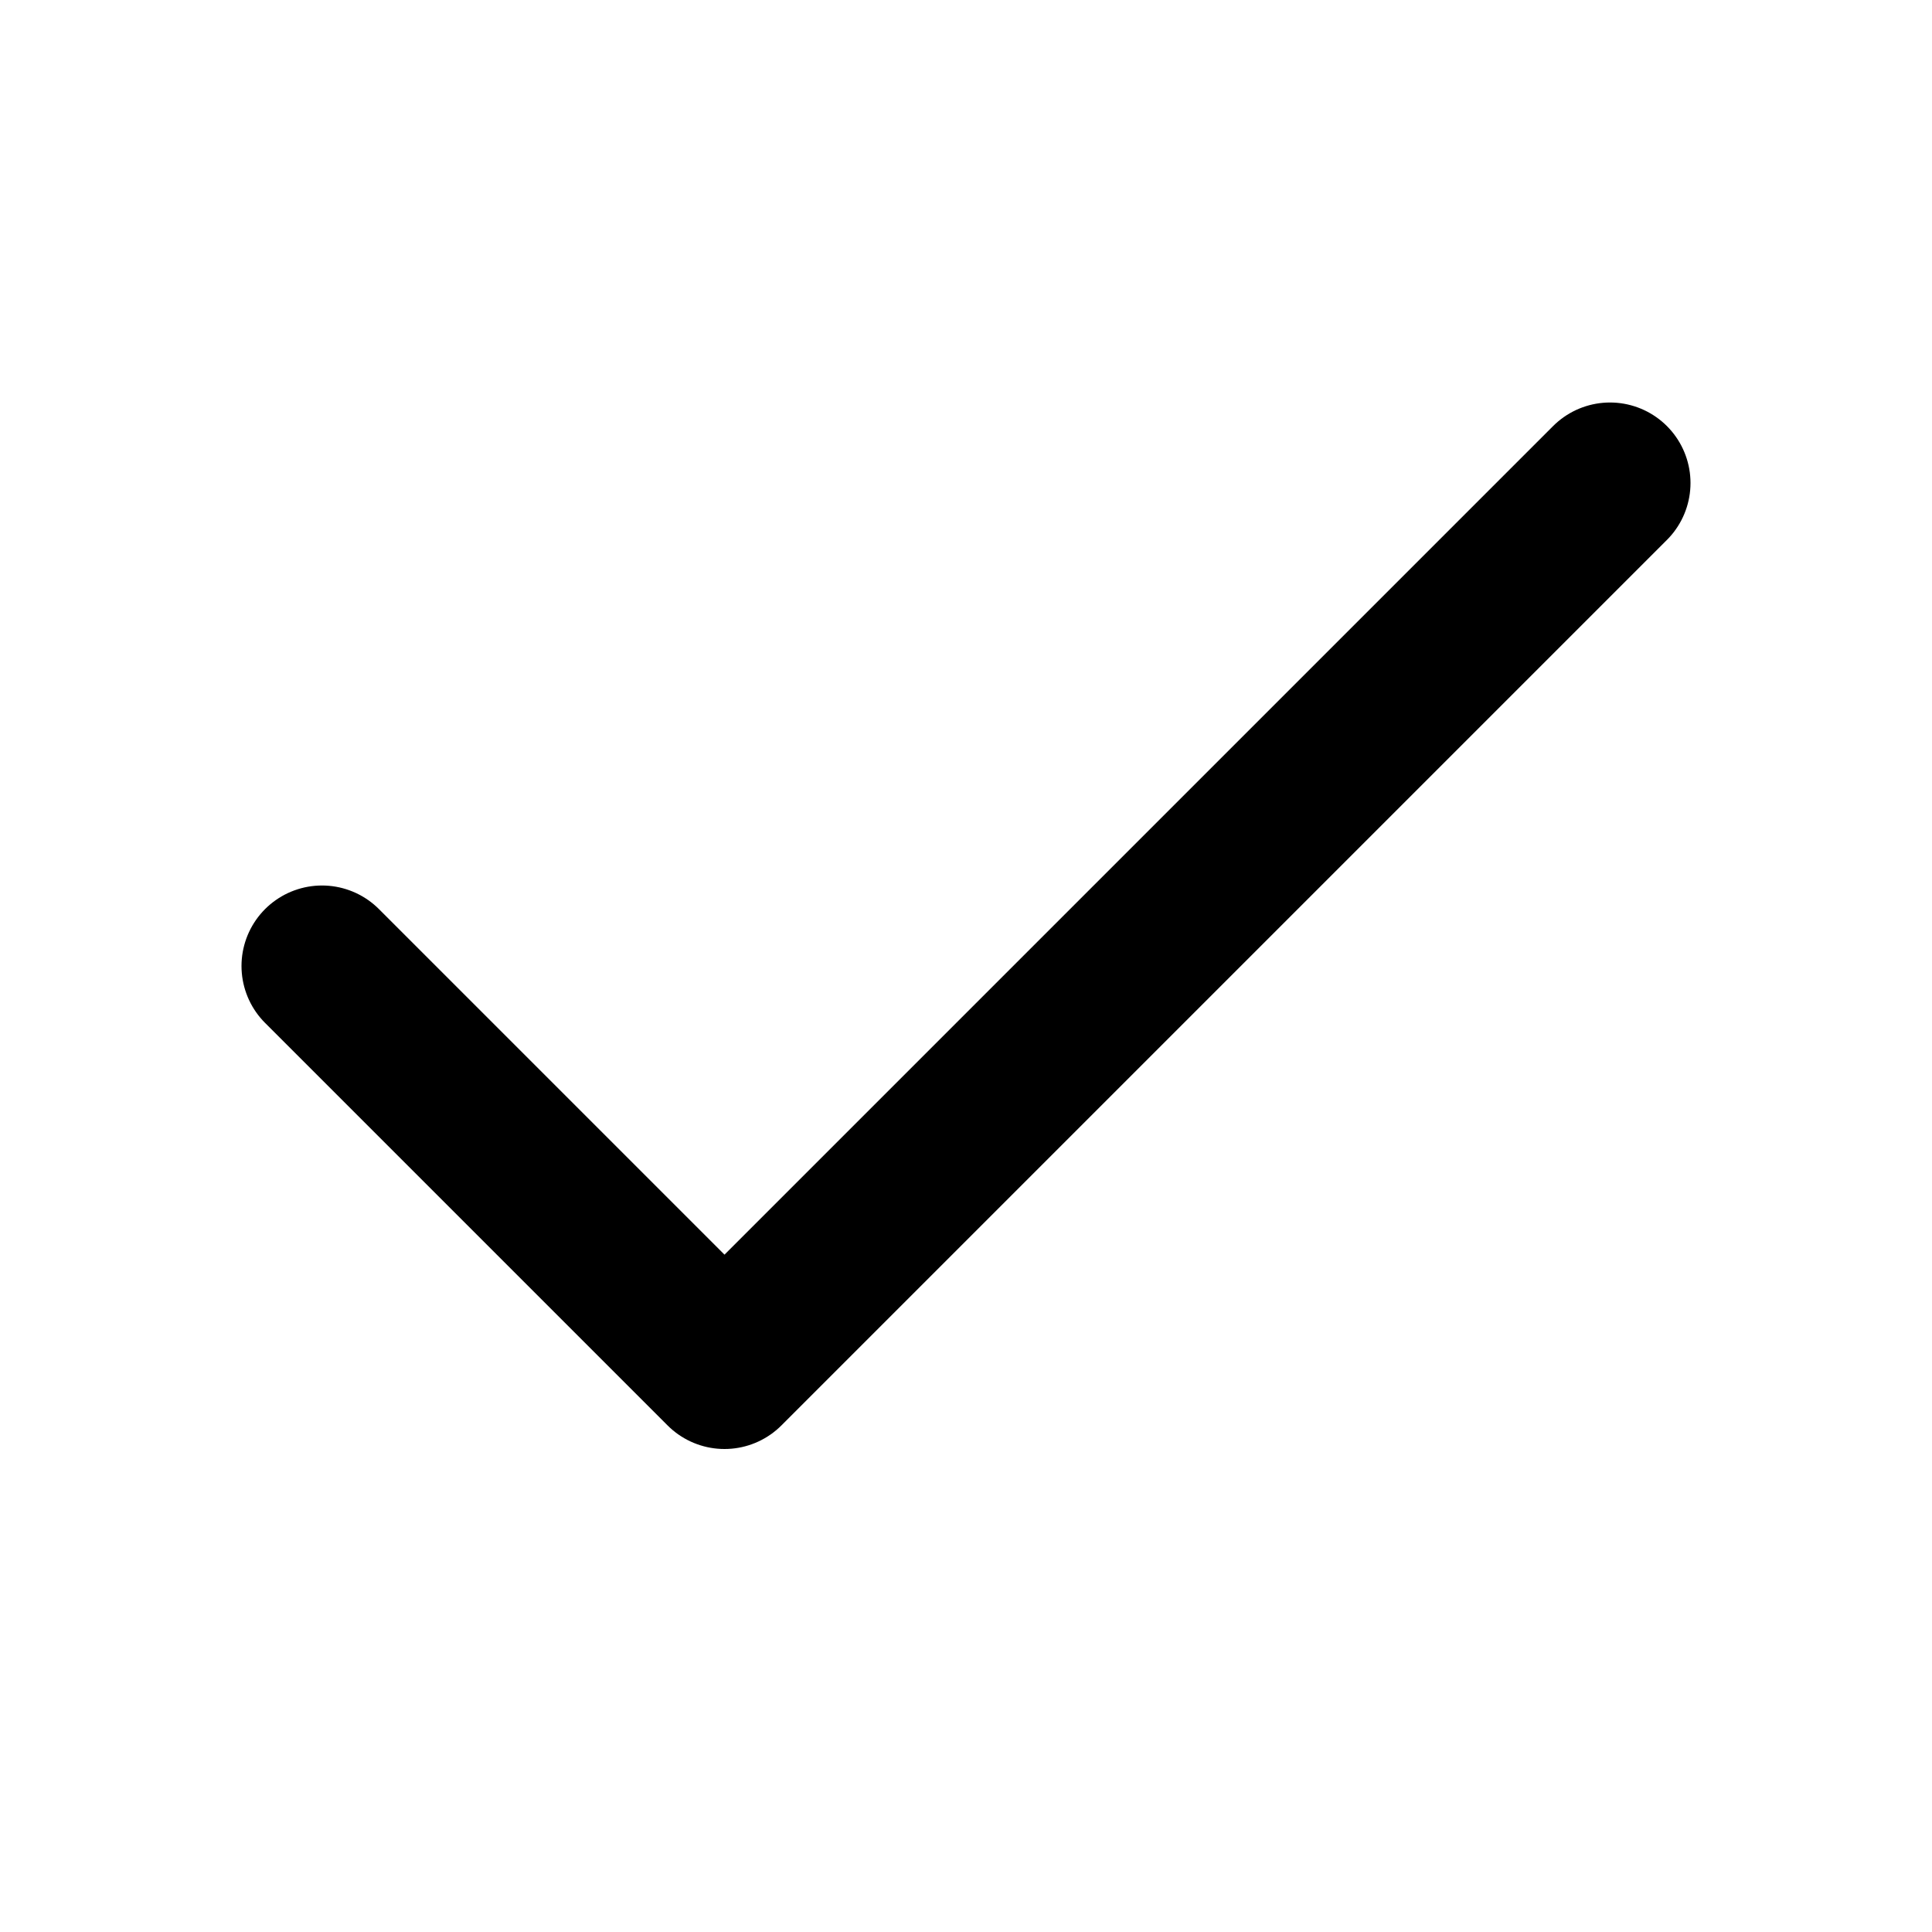
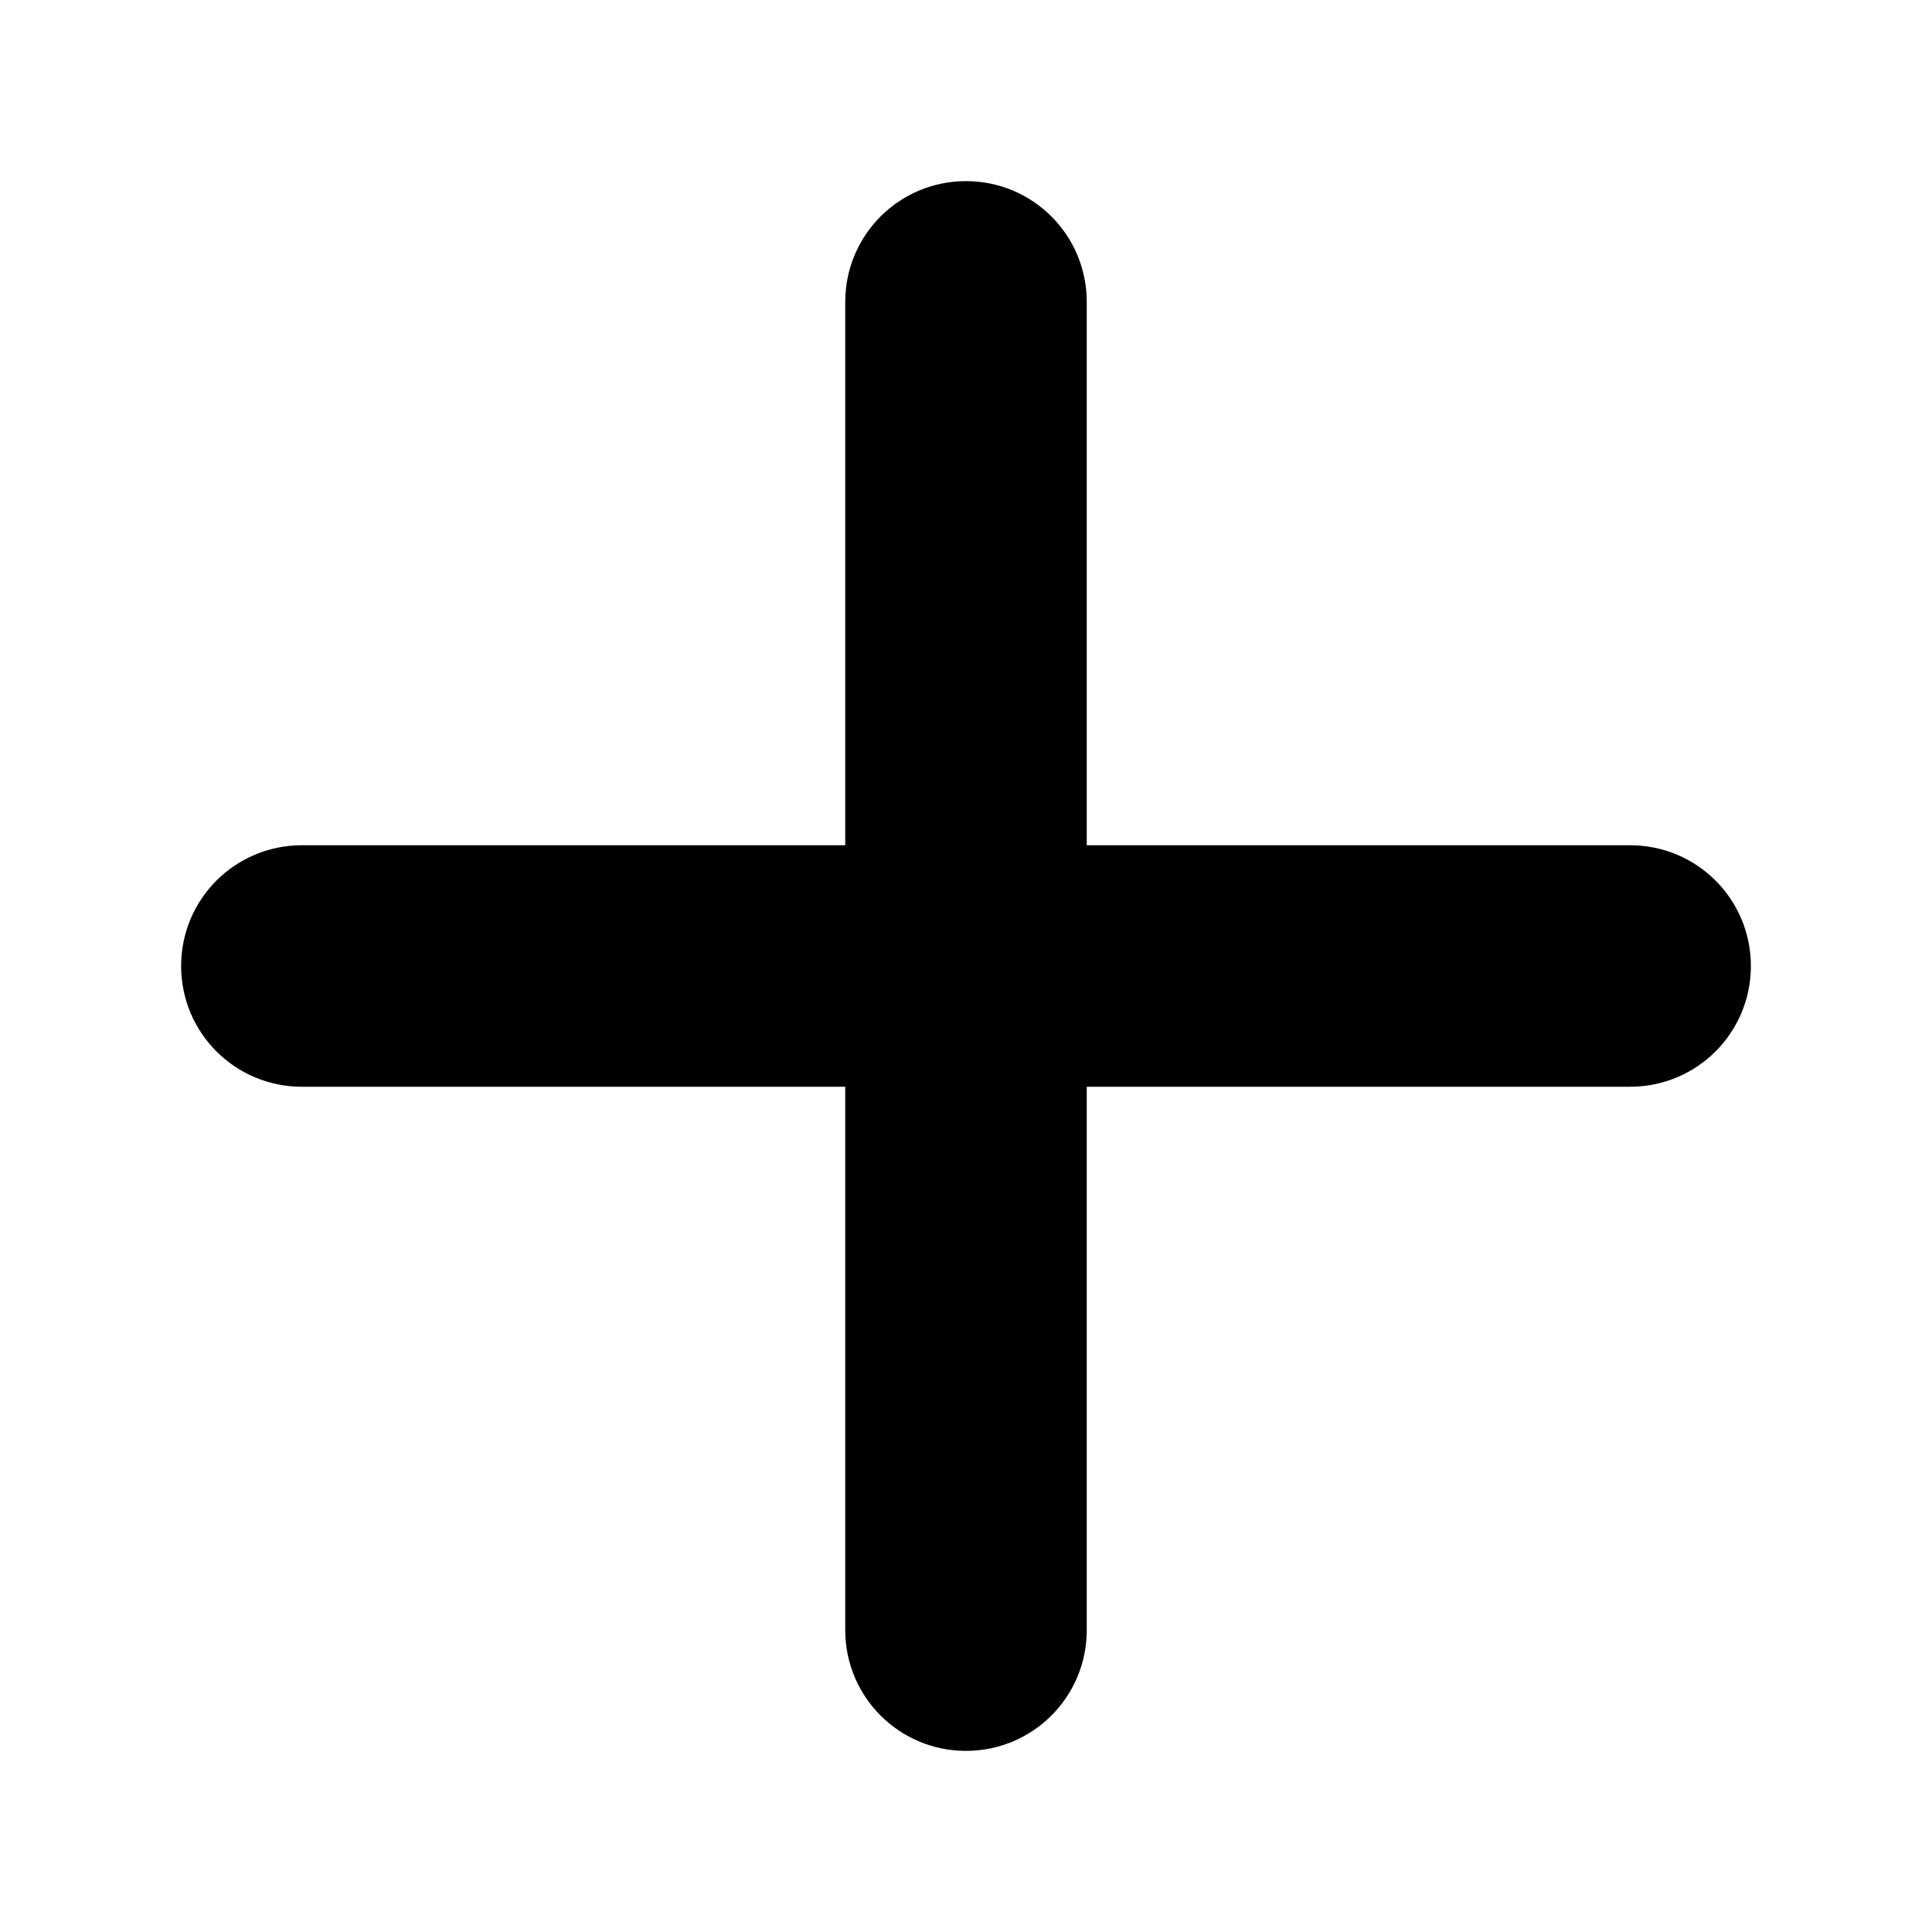
- <svg xmlns="http://www.w3.org/2000/svg" width="24" height="24" viewBox="0 0 24 24" fill="none" stroke="currentColor" stroke-width="2" stroke-linecap="round" stroke-linejoin="round" class="h-4 w-4">
-   <polyline points="20 6 9 17 4 12" />
+ <svg xmlns="http://www.w3.org/2000/svg" stroke="currentColor" fill="currentColor" stroke-width="0" viewBox="0 0 448 512" height="1em" width="1em">
+   <path d="M256 80c0-17.7-14.3-32-32-32s-32 14.3-32 32V224H48c-17.7 0-32 14.3-32 32s14.3 32 32 32H192V432c0 17.7 14.3 32 32 32s32-14.3 32-32V288H400c17.7 0 32-14.3 32-32s-14.3-32-32-32H256V80z" />
</svg>
